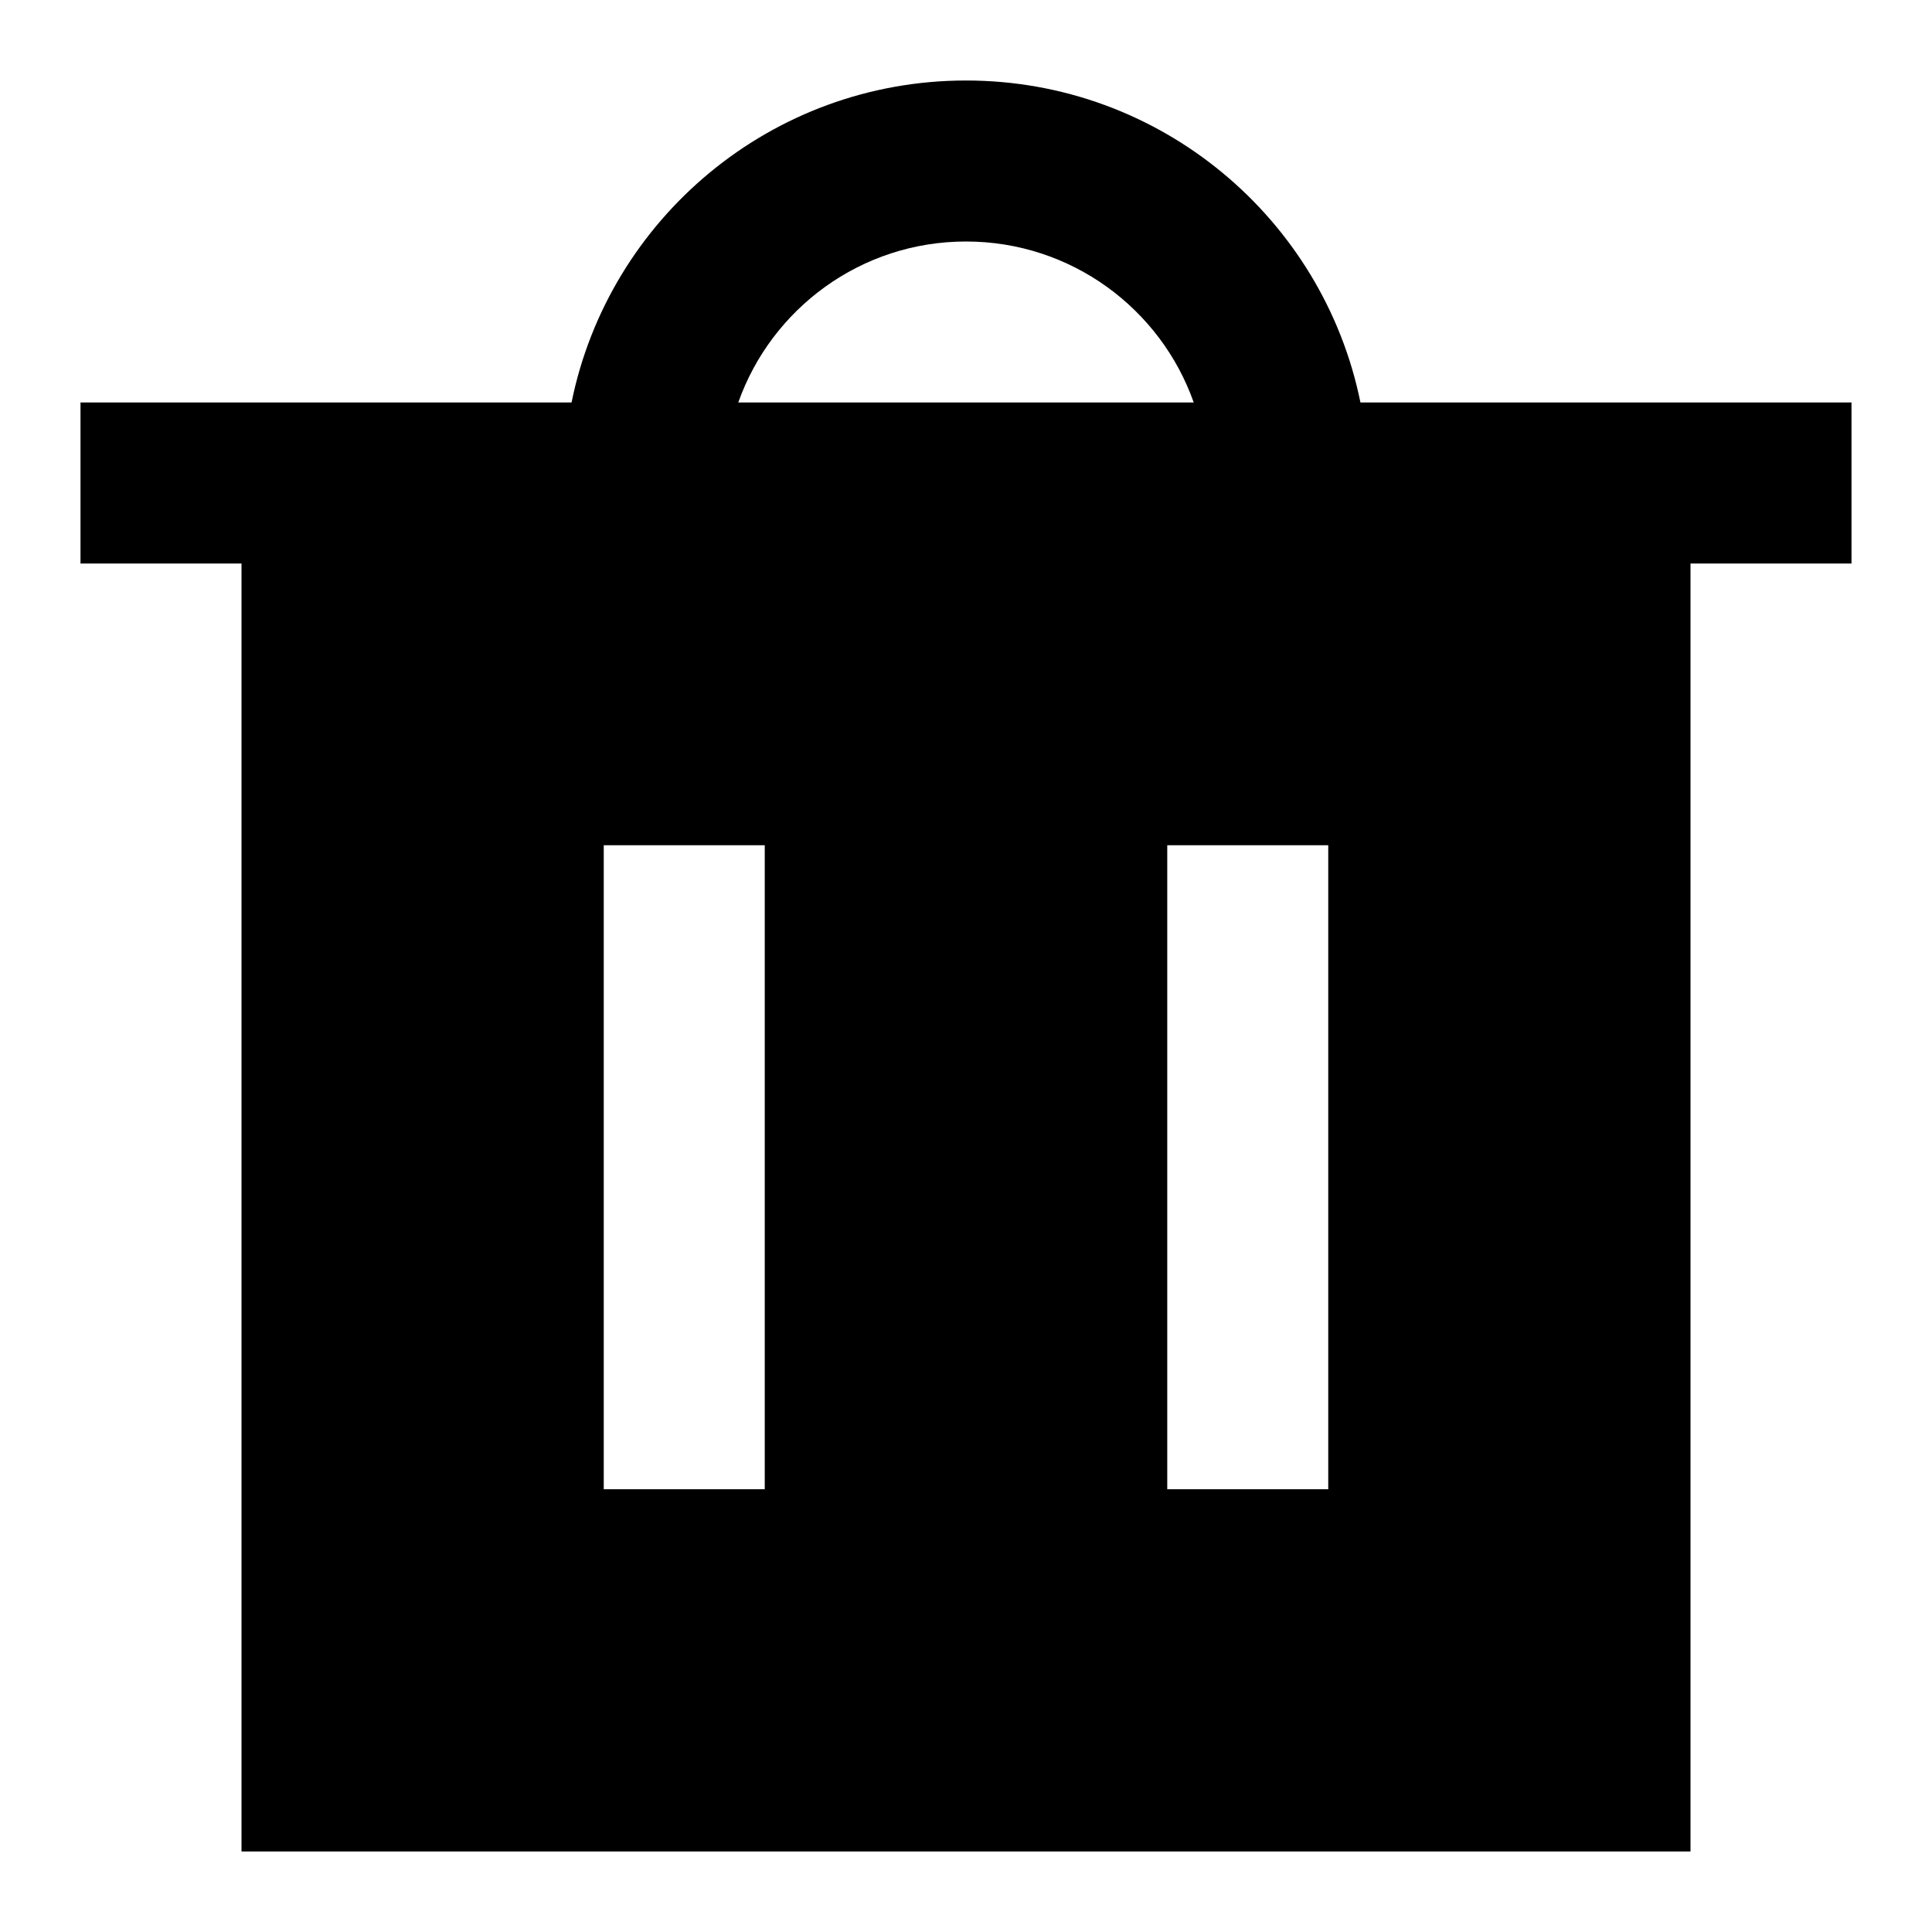
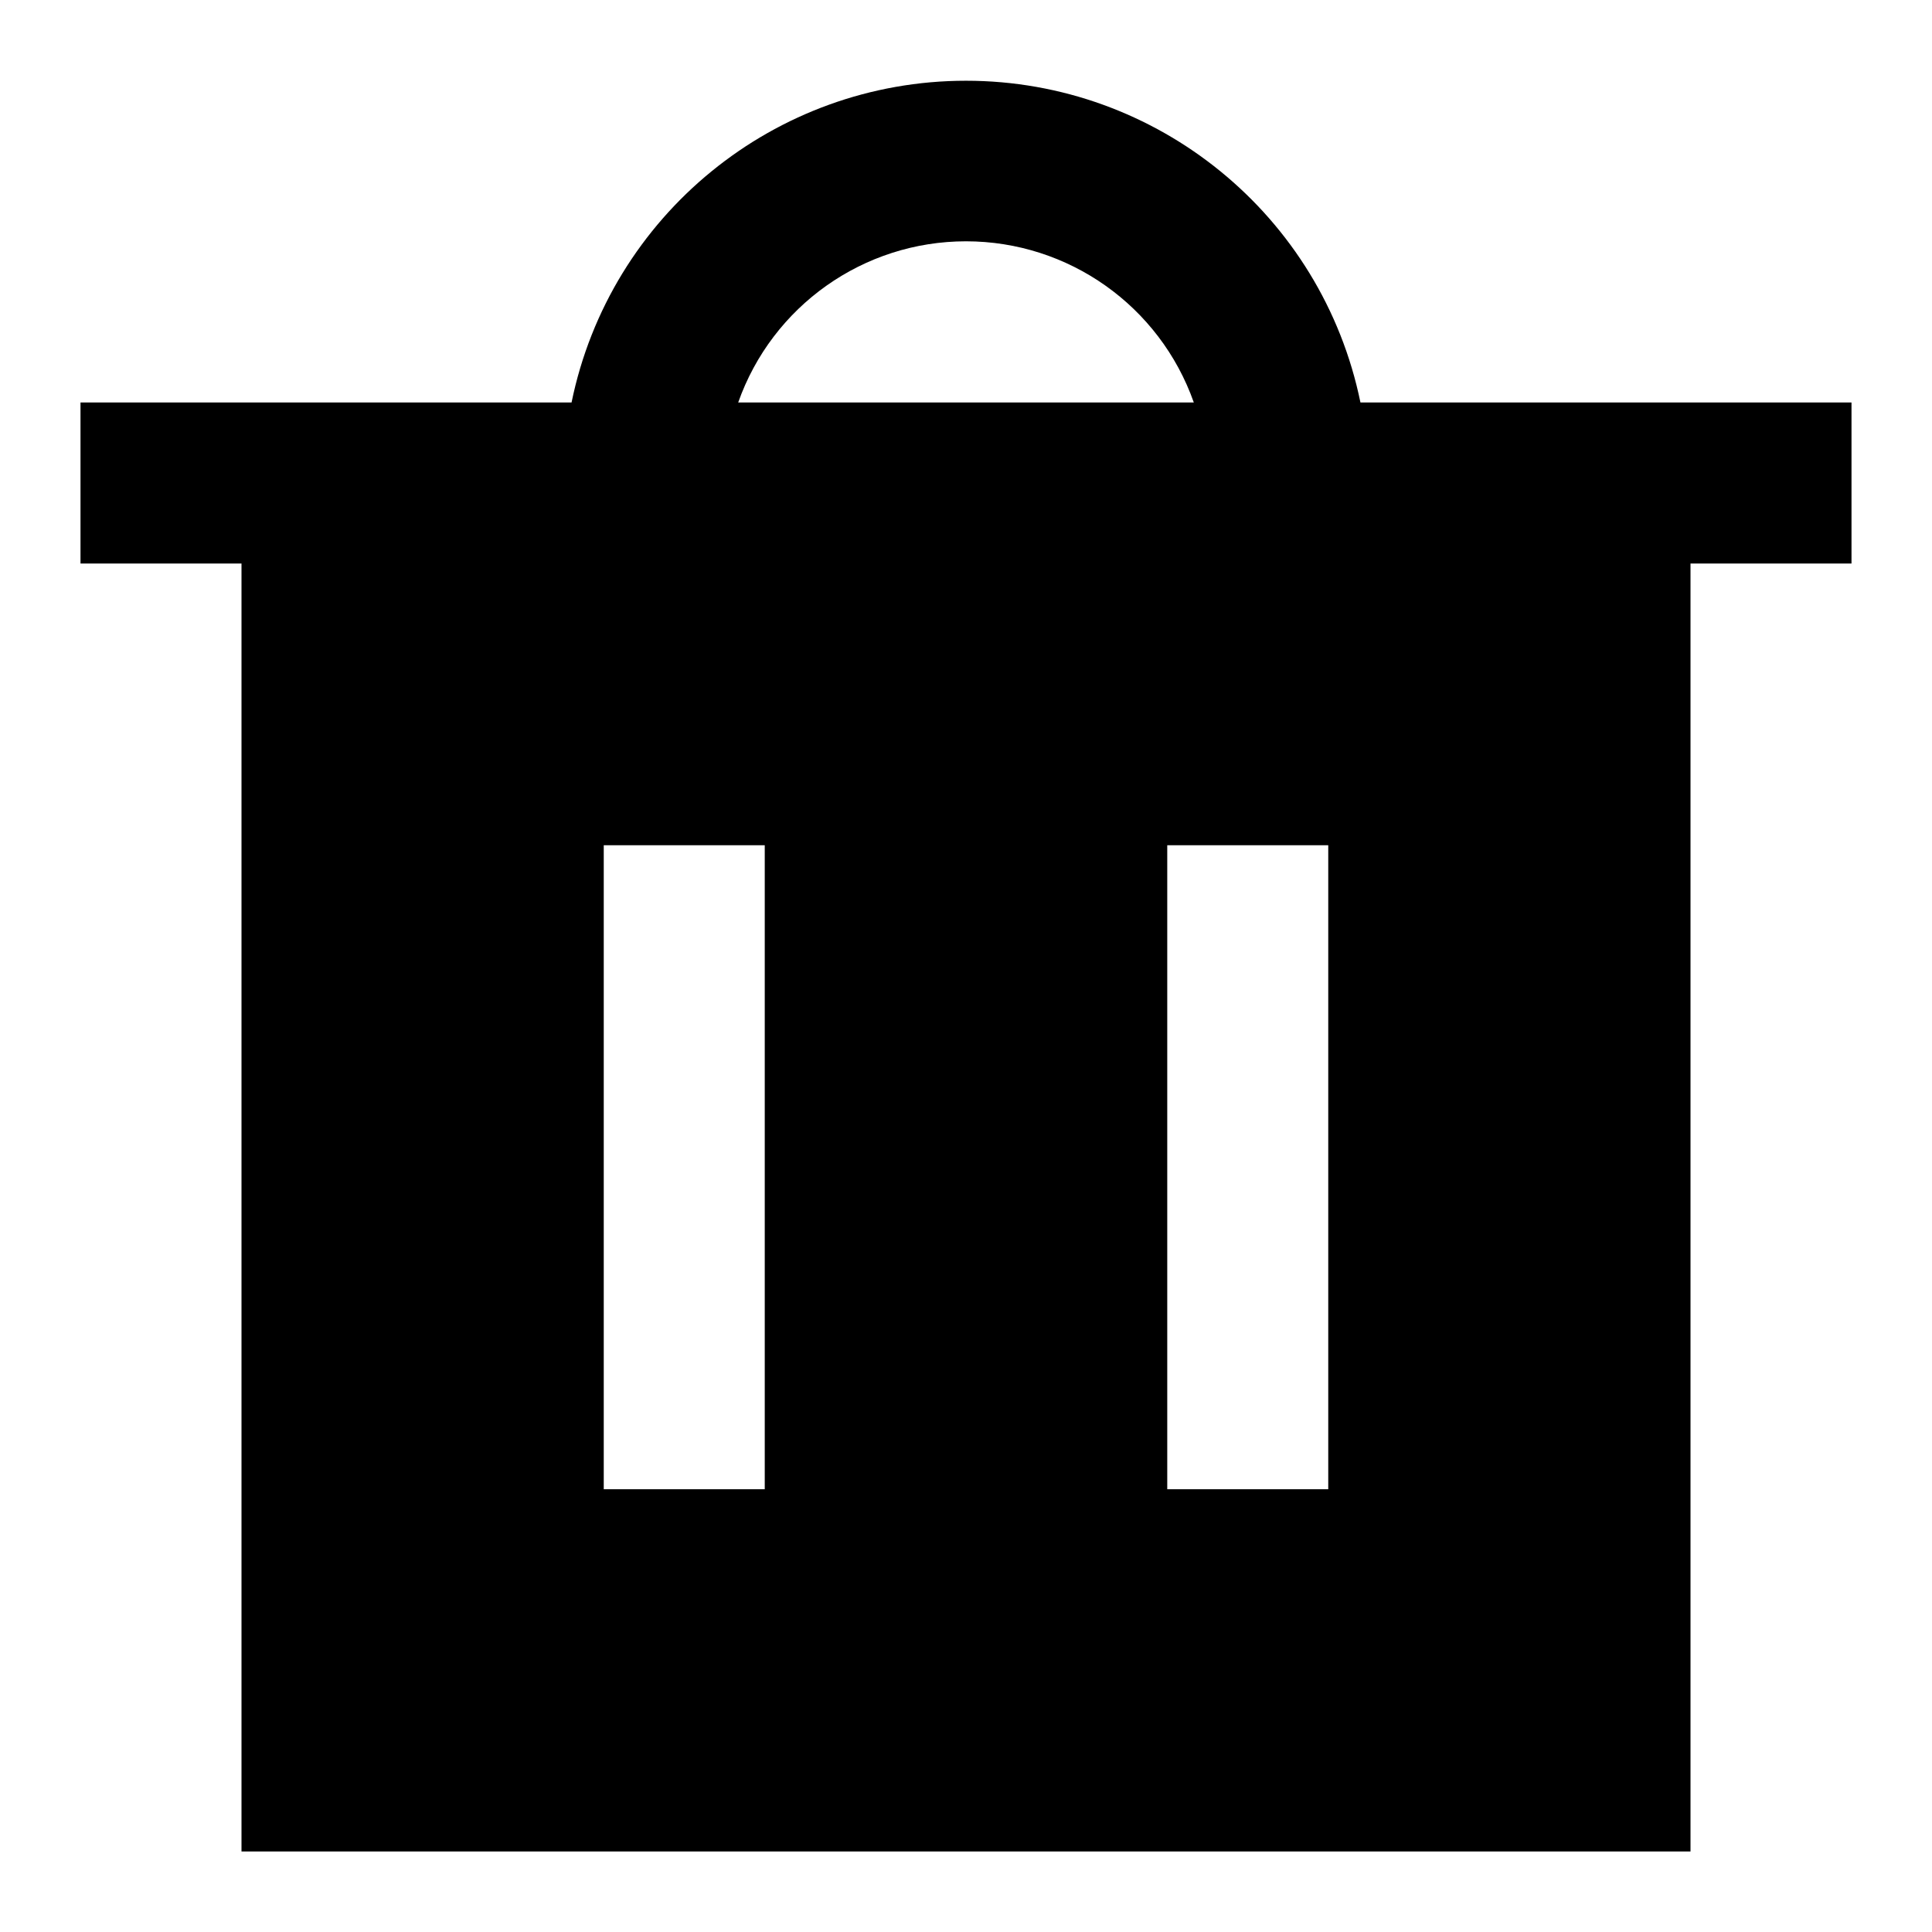
<svg xmlns="http://www.w3.org/2000/svg" fill="none" viewBox="0 0 24 24">
-   <path fill="currentColor" fill-rule="evenodd" d="M9.171 5C9.583 3.835 10.694 3 12 3C13.306 3 14.418 3.835 14.829 5H9.171ZM7.1 5C7.563 2.718 9.581 1 12 1C14.419 1 16.437 2.718 16.9 5H23V7H21V23H3V7H1V5H7.1ZM7.5 18.5V10.5H9.5V18.5H7.5ZM14.5 10.5V18.5H16.5V10.5H14.5Z" clip-rule="evenodd" />
+   <path fill="currentColor" fill-rule="evenodd" d="M9.17 5a3.001 3.001 0 0 1 5.66 0H9.17ZM7.1 5a5.002 5.002 0 0 1 9.8 0H23v2h-2v16H3V7H1V5h6.1Zm.4 13.5v-8h2v8h-2Zm7-8v8h2v-8h-2Z" clip-rule="evenodd" />
</svg>
